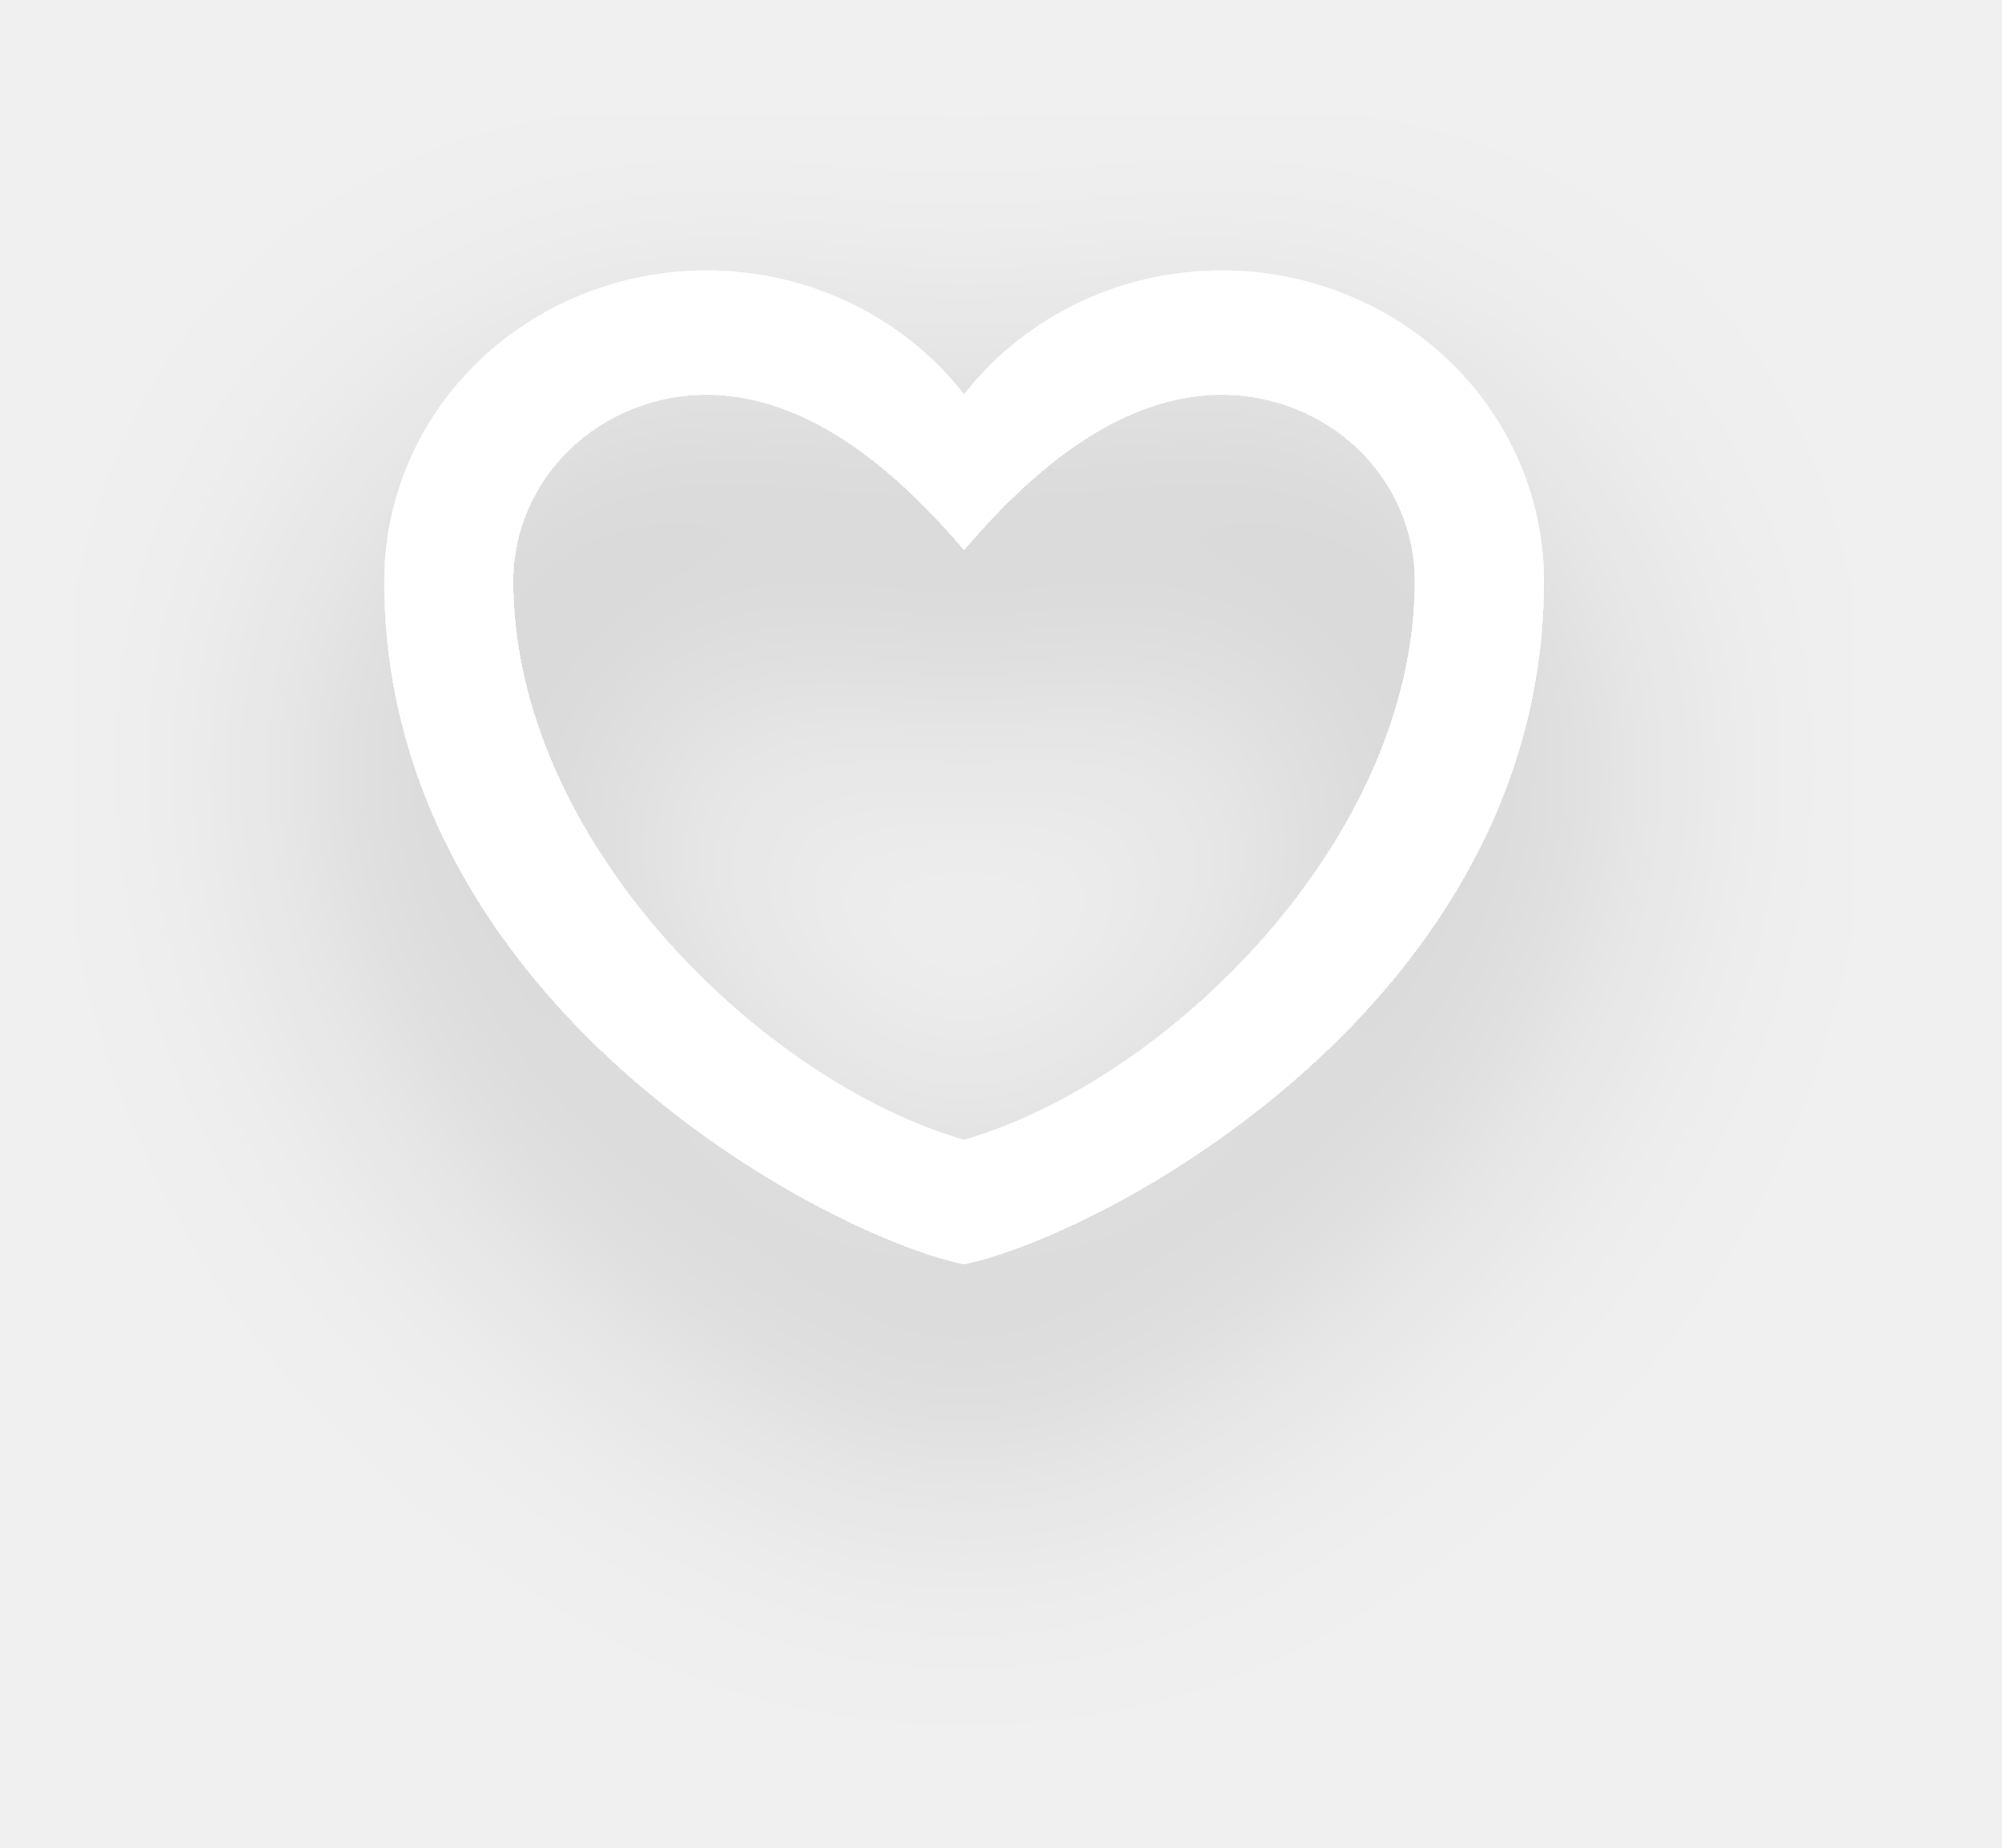
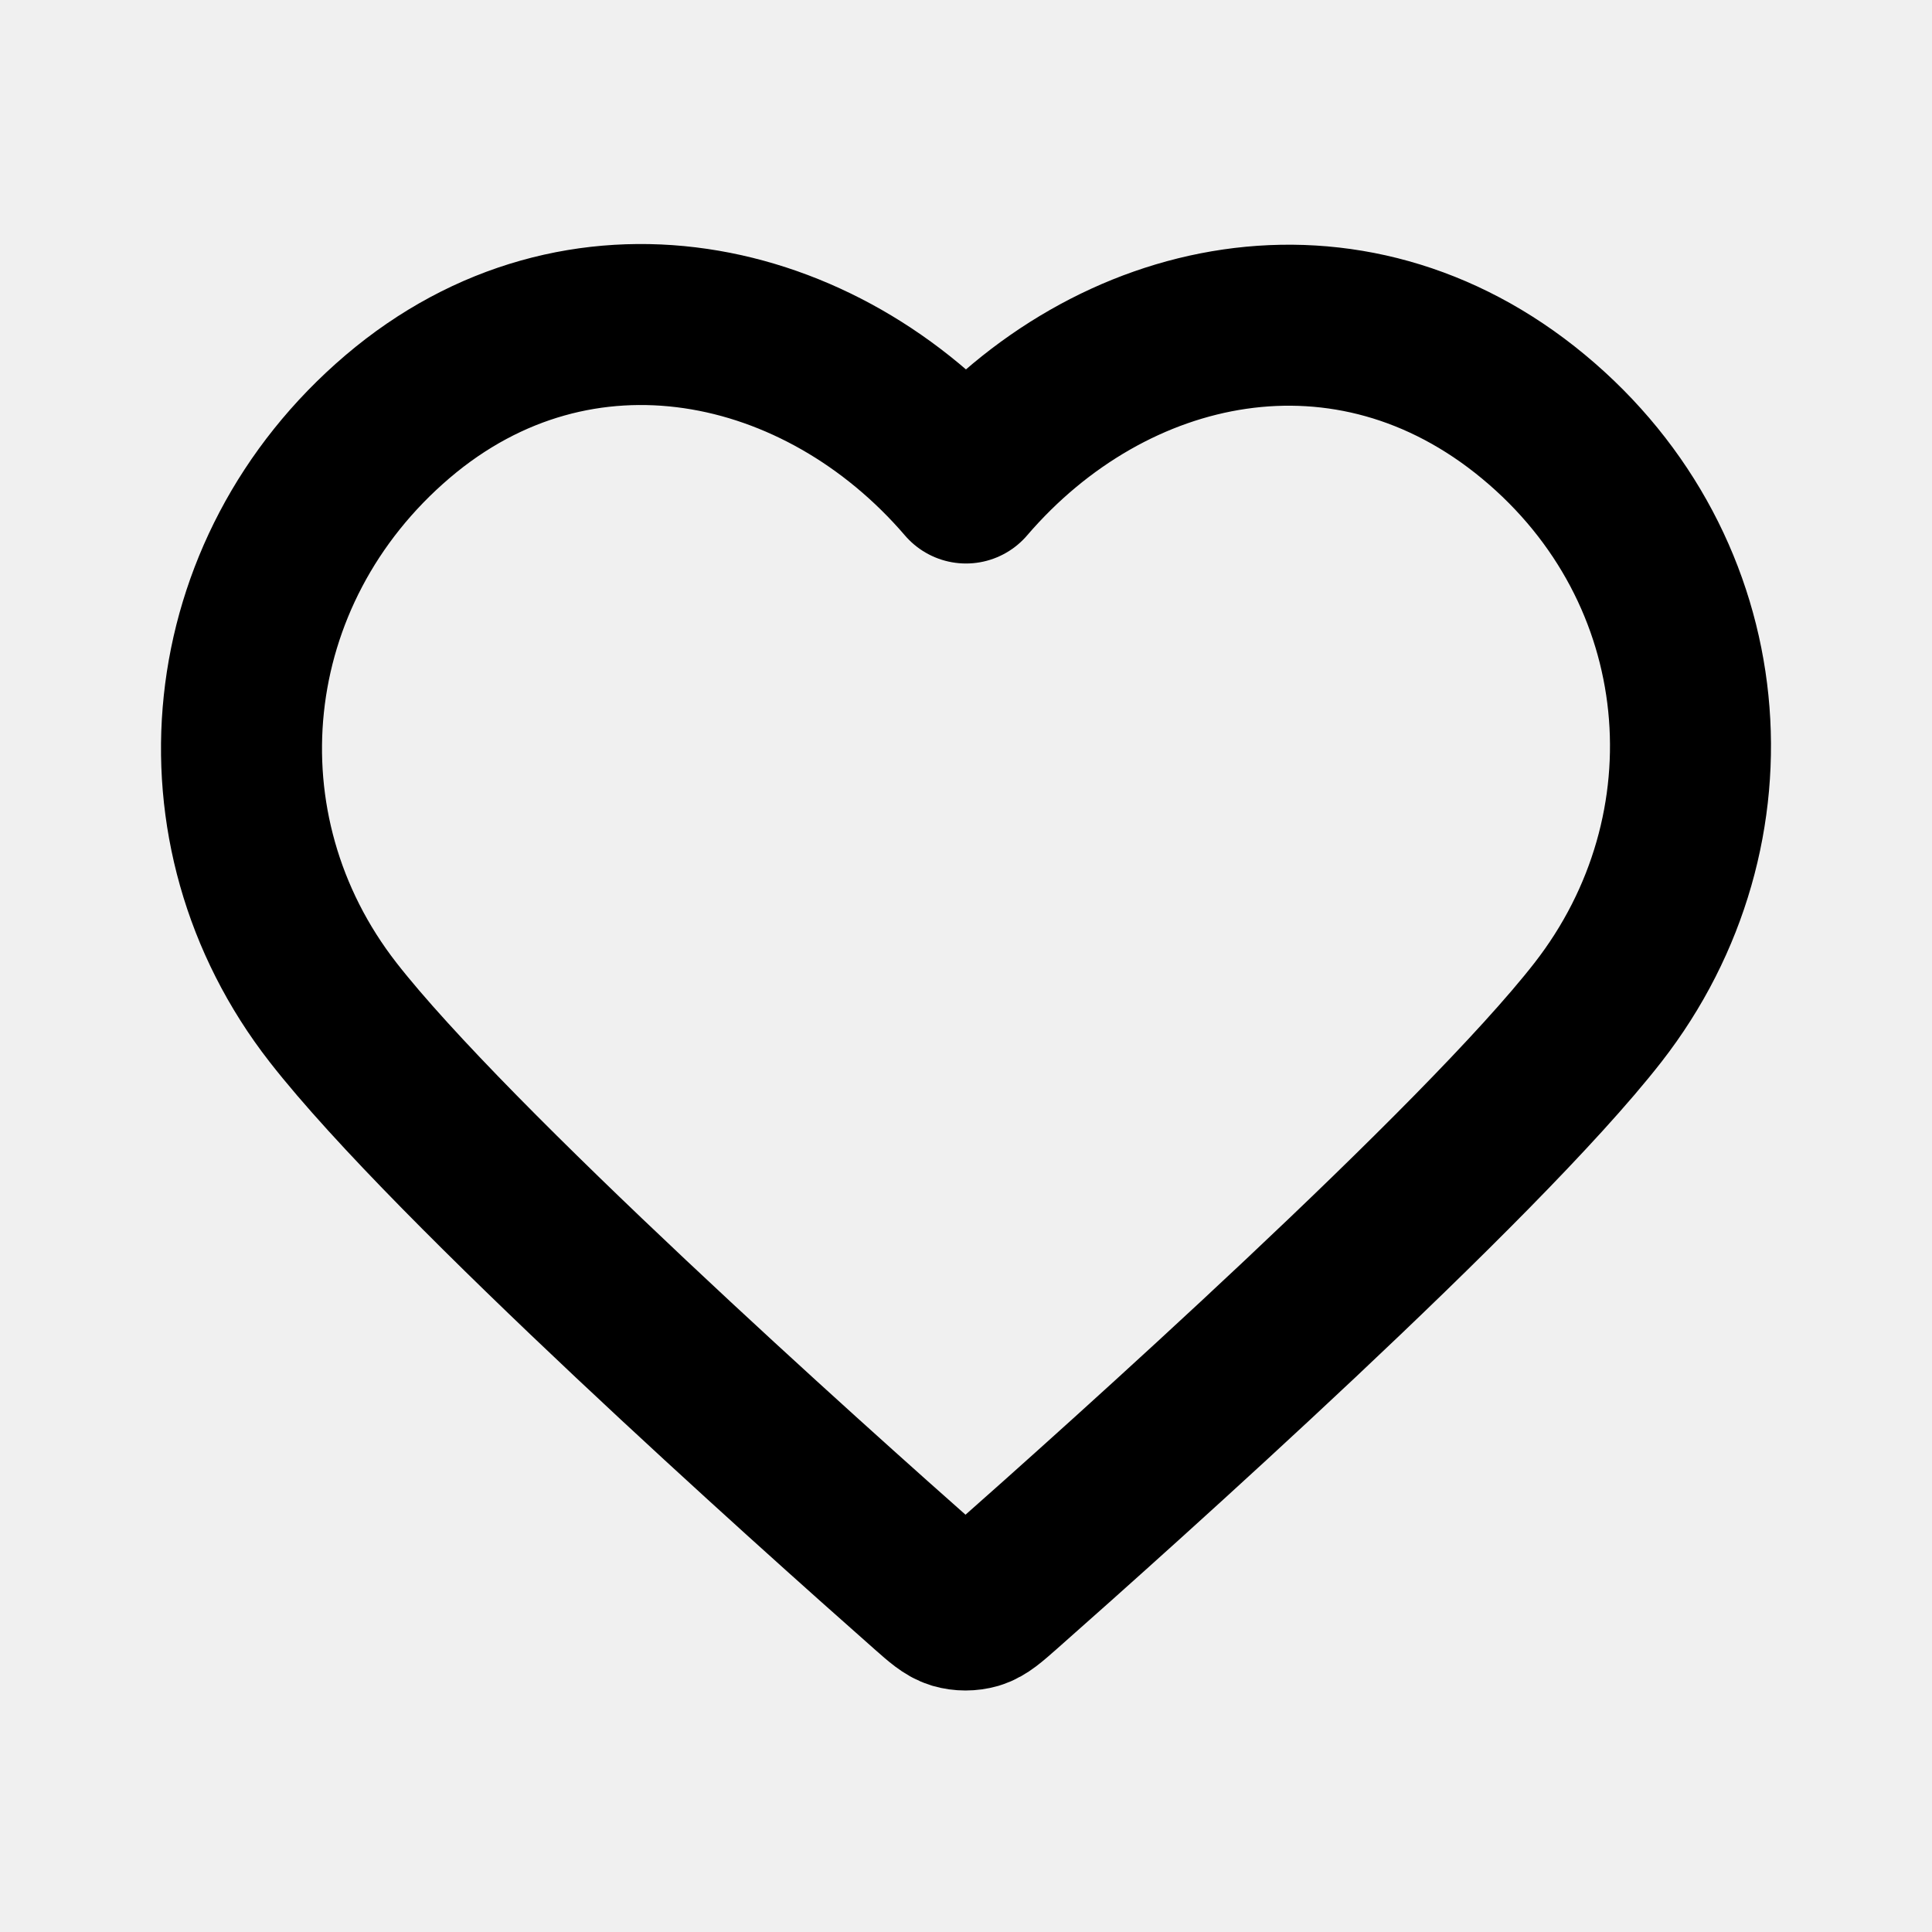
- <svg xmlns="http://www.w3.org/2000/svg" width="13" height="12" viewBox="0 0 13 12" fill="none">
-   <g filter="url(#filter0_d_1_101)">
-     <path fill-rule="evenodd" clip-rule="evenodd" d="M6.26 8.21C5.338 8.016 2.496 6.5 2.496 3.773C2.496 3.35 2.634 2.937 2.89 2.594C3.147 2.25 3.509 1.994 3.926 1.86C4.342 1.726 4.792 1.722 5.211 1.848C5.63 1.974 5.997 2.224 6.26 2.563C6.524 2.224 6.891 1.974 7.31 1.848C7.729 1.722 8.179 1.726 8.595 1.86C9.011 1.994 9.374 2.25 9.63 2.594C9.887 2.937 10.025 3.35 10.025 3.773C10.025 6.5 7.183 8.016 6.26 8.21ZM6.26 7.403C7.565 7.028 9.188 5.465 9.188 3.773C9.188 3.452 9.056 3.144 8.821 2.917C8.586 2.691 8.266 2.563 7.934 2.563C7.388 2.563 6.83 2.899 6.26 3.571C5.691 2.899 5.133 2.563 4.587 2.563C4.254 2.563 3.935 2.691 3.7 2.917C3.464 3.144 3.332 3.452 3.332 3.773C3.332 5.465 4.955 7.028 6.26 7.403Z" fill="white" />
+ <svg xmlns="http://www.w3.org/2000/svg" width="800px" height="800px" viewBox="0 0 24 24" fill="none">
+   <g id="SVGRepo_bgCarrier" stroke-width="0" />
+   <g id="SVGRepo_tracerCarrier" stroke-linecap="round" stroke-linejoin="round" />
+   <g id="SVGRepo_iconCarrier">
+     <path fill-rule="evenodd" clip-rule="evenodd" d="M12 6C10.201 3.903 7.194 3.255 4.939 5.175C2.685 7.096 2.367 10.306 4.138 12.577C5.61 14.465 10.065 18.448 11.525 19.737C11.688 19.881 11.77 19.953 11.865 19.982C11.948 20.006 12.039 20.006 12.123 19.982C12.218 19.953 12.299 19.881 12.463 19.737C13.923 18.448 18.378 14.465 19.85 12.577C21.62 10.306 21.342 7.075 19.048 5.175C16.755 3.275 13.799 3.903 12 6Z" stroke="#000000" stroke-width="2" stroke-linecap="round" stroke-linejoin="round" />
  </g>
-   <defs>
-     <filter id="filter0_d_1_101" x="0.496" y="0.756" width="11.529" height="10.454" filterUnits="userSpaceOnUse" color-interpolation-filters="sRGB">
-       <feFlood flood-opacity="0" result="BackgroundImageFix" />
-       <feColorMatrix in="SourceAlpha" type="matrix" values="0 0 0 0 0 0 0 0 0 0 0 0 0 0 0 0 0 0 127 0" result="hardAlpha" />
-       <feOffset dy="1" />
-       <feGaussianBlur stdDeviation="1" />
-       <feComposite in2="hardAlpha" operator="out" />
-       <feColorMatrix type="matrix" values="0 0 0 0 0 0 0 0 0 0 0 0 0 0 0 0 0 0 0.25 0" />
-       <feBlend mode="normal" in2="BackgroundImageFix" result="effect1_dropShadow_1_101" />
-       <feBlend mode="normal" in="SourceGraphic" in2="effect1_dropShadow_1_101" result="shape" />
-     </filter>
-   </defs>
</svg>
